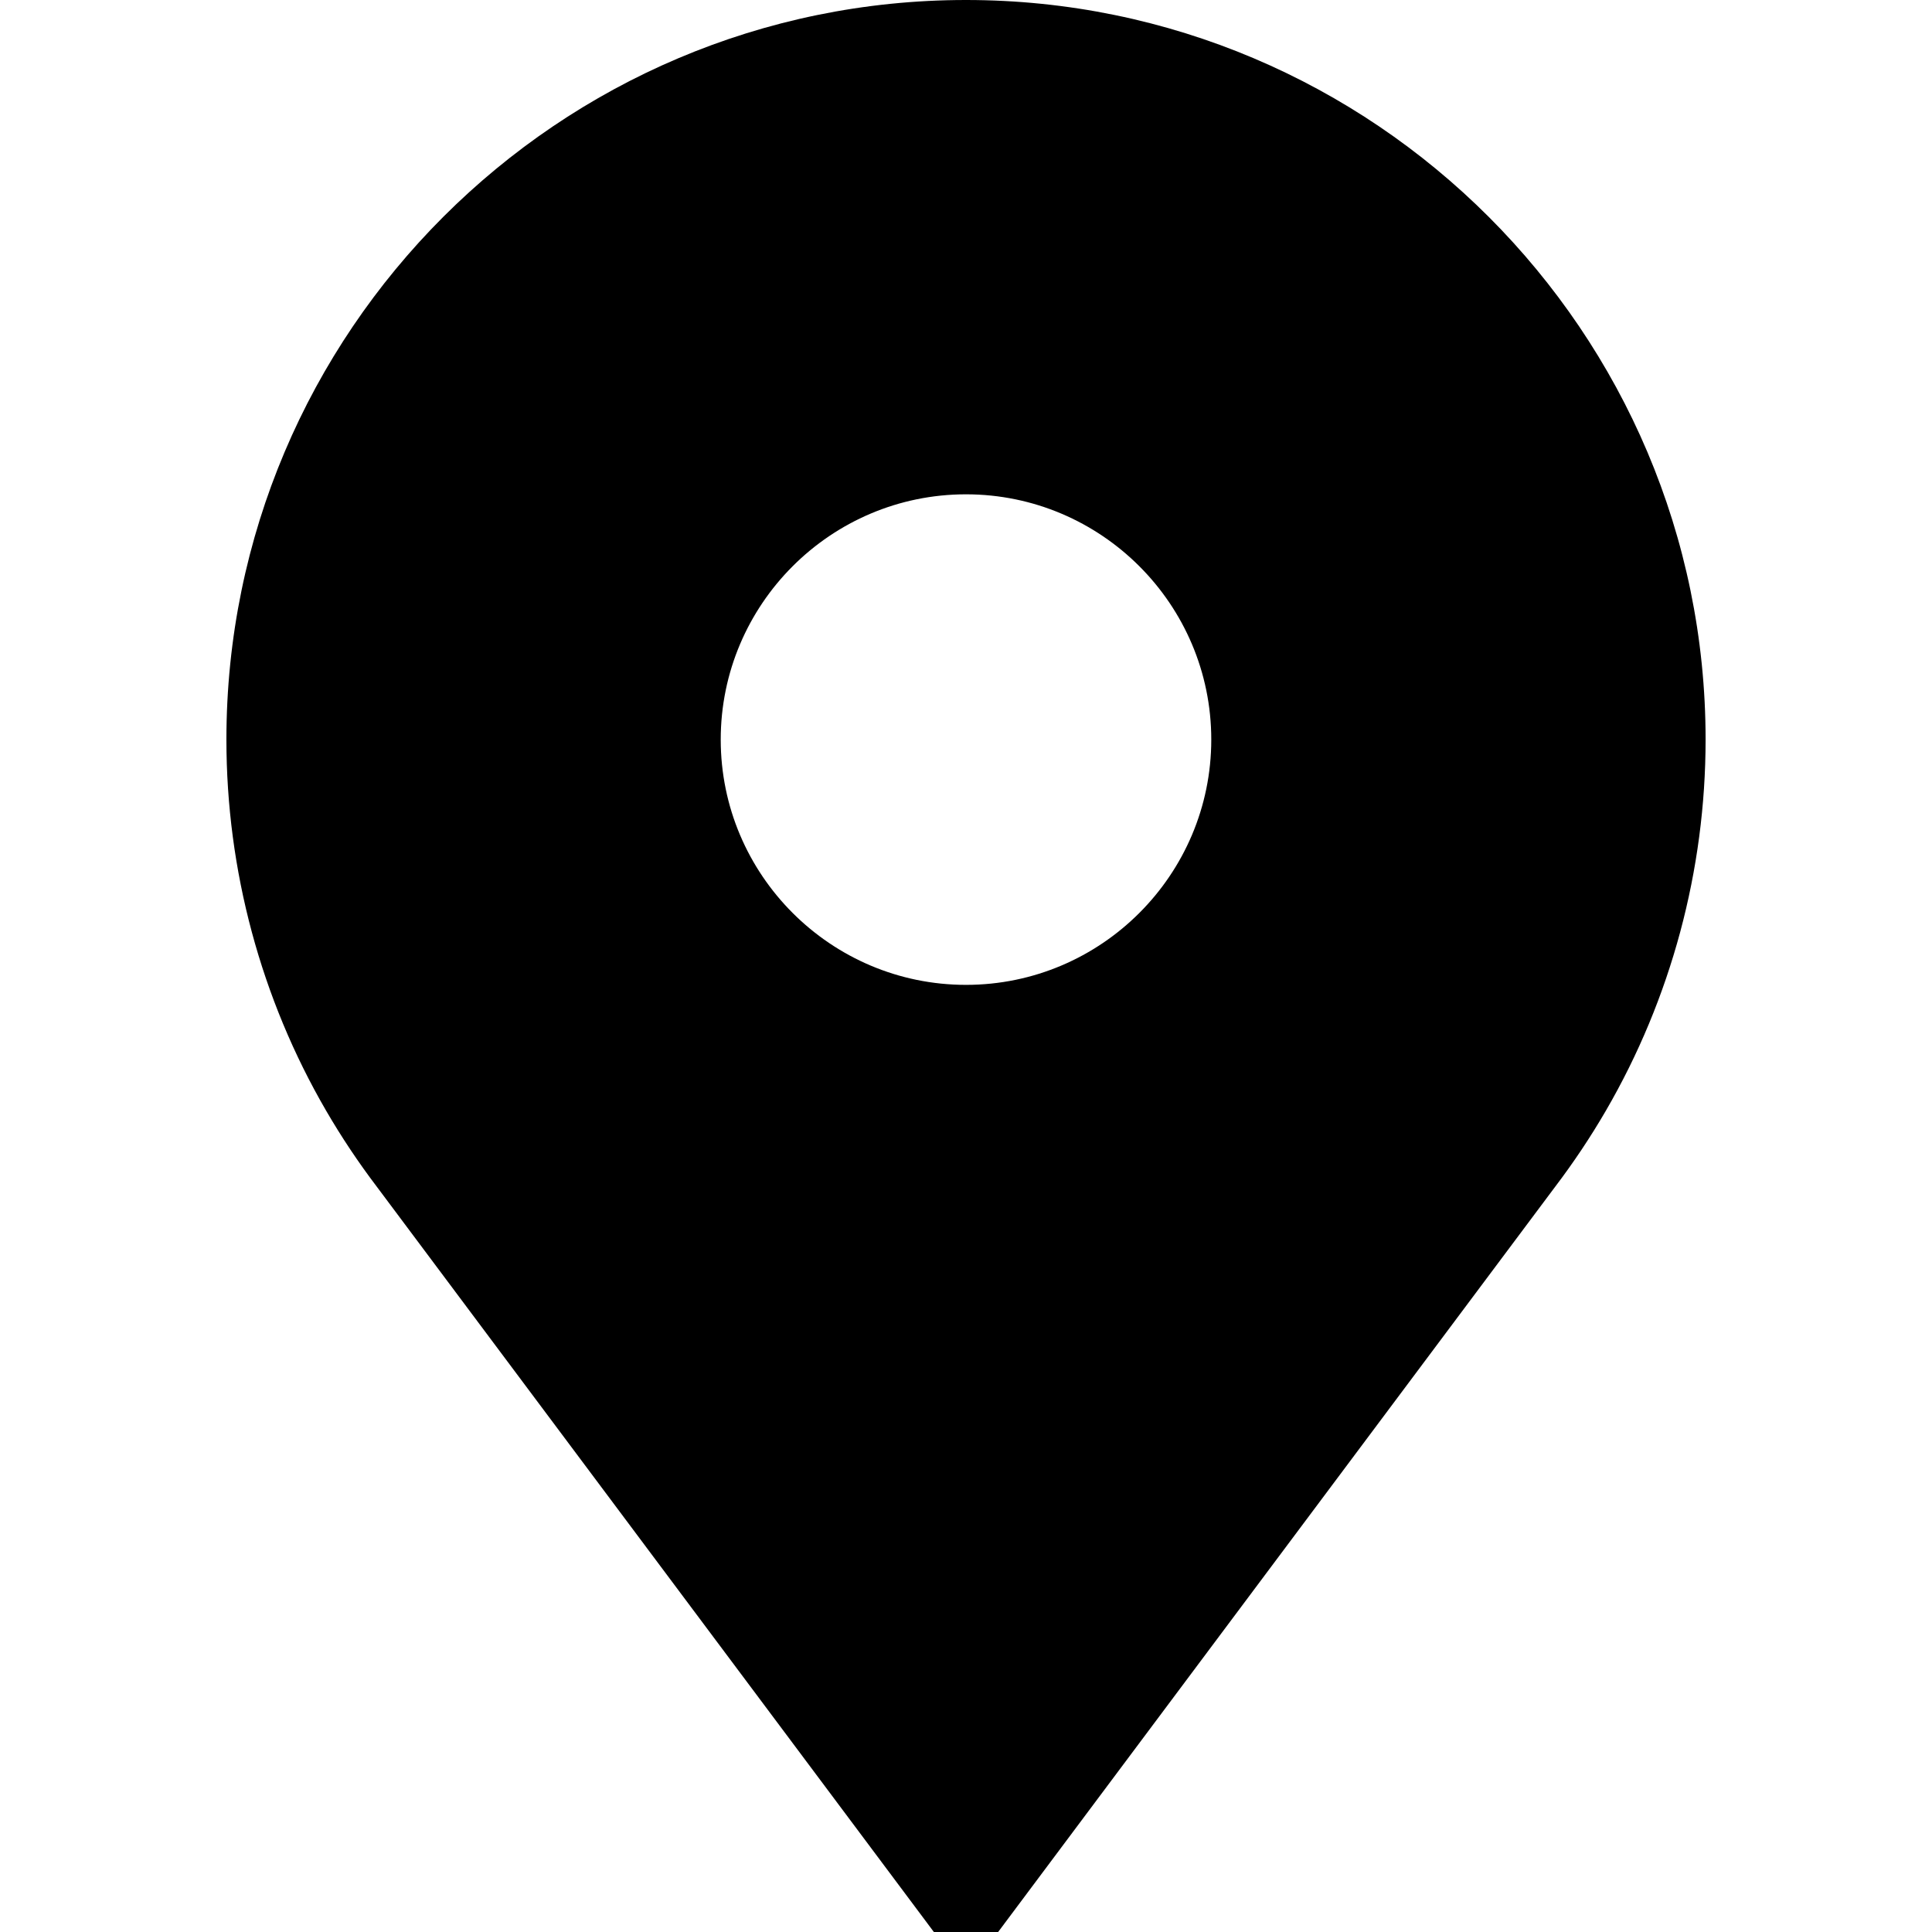
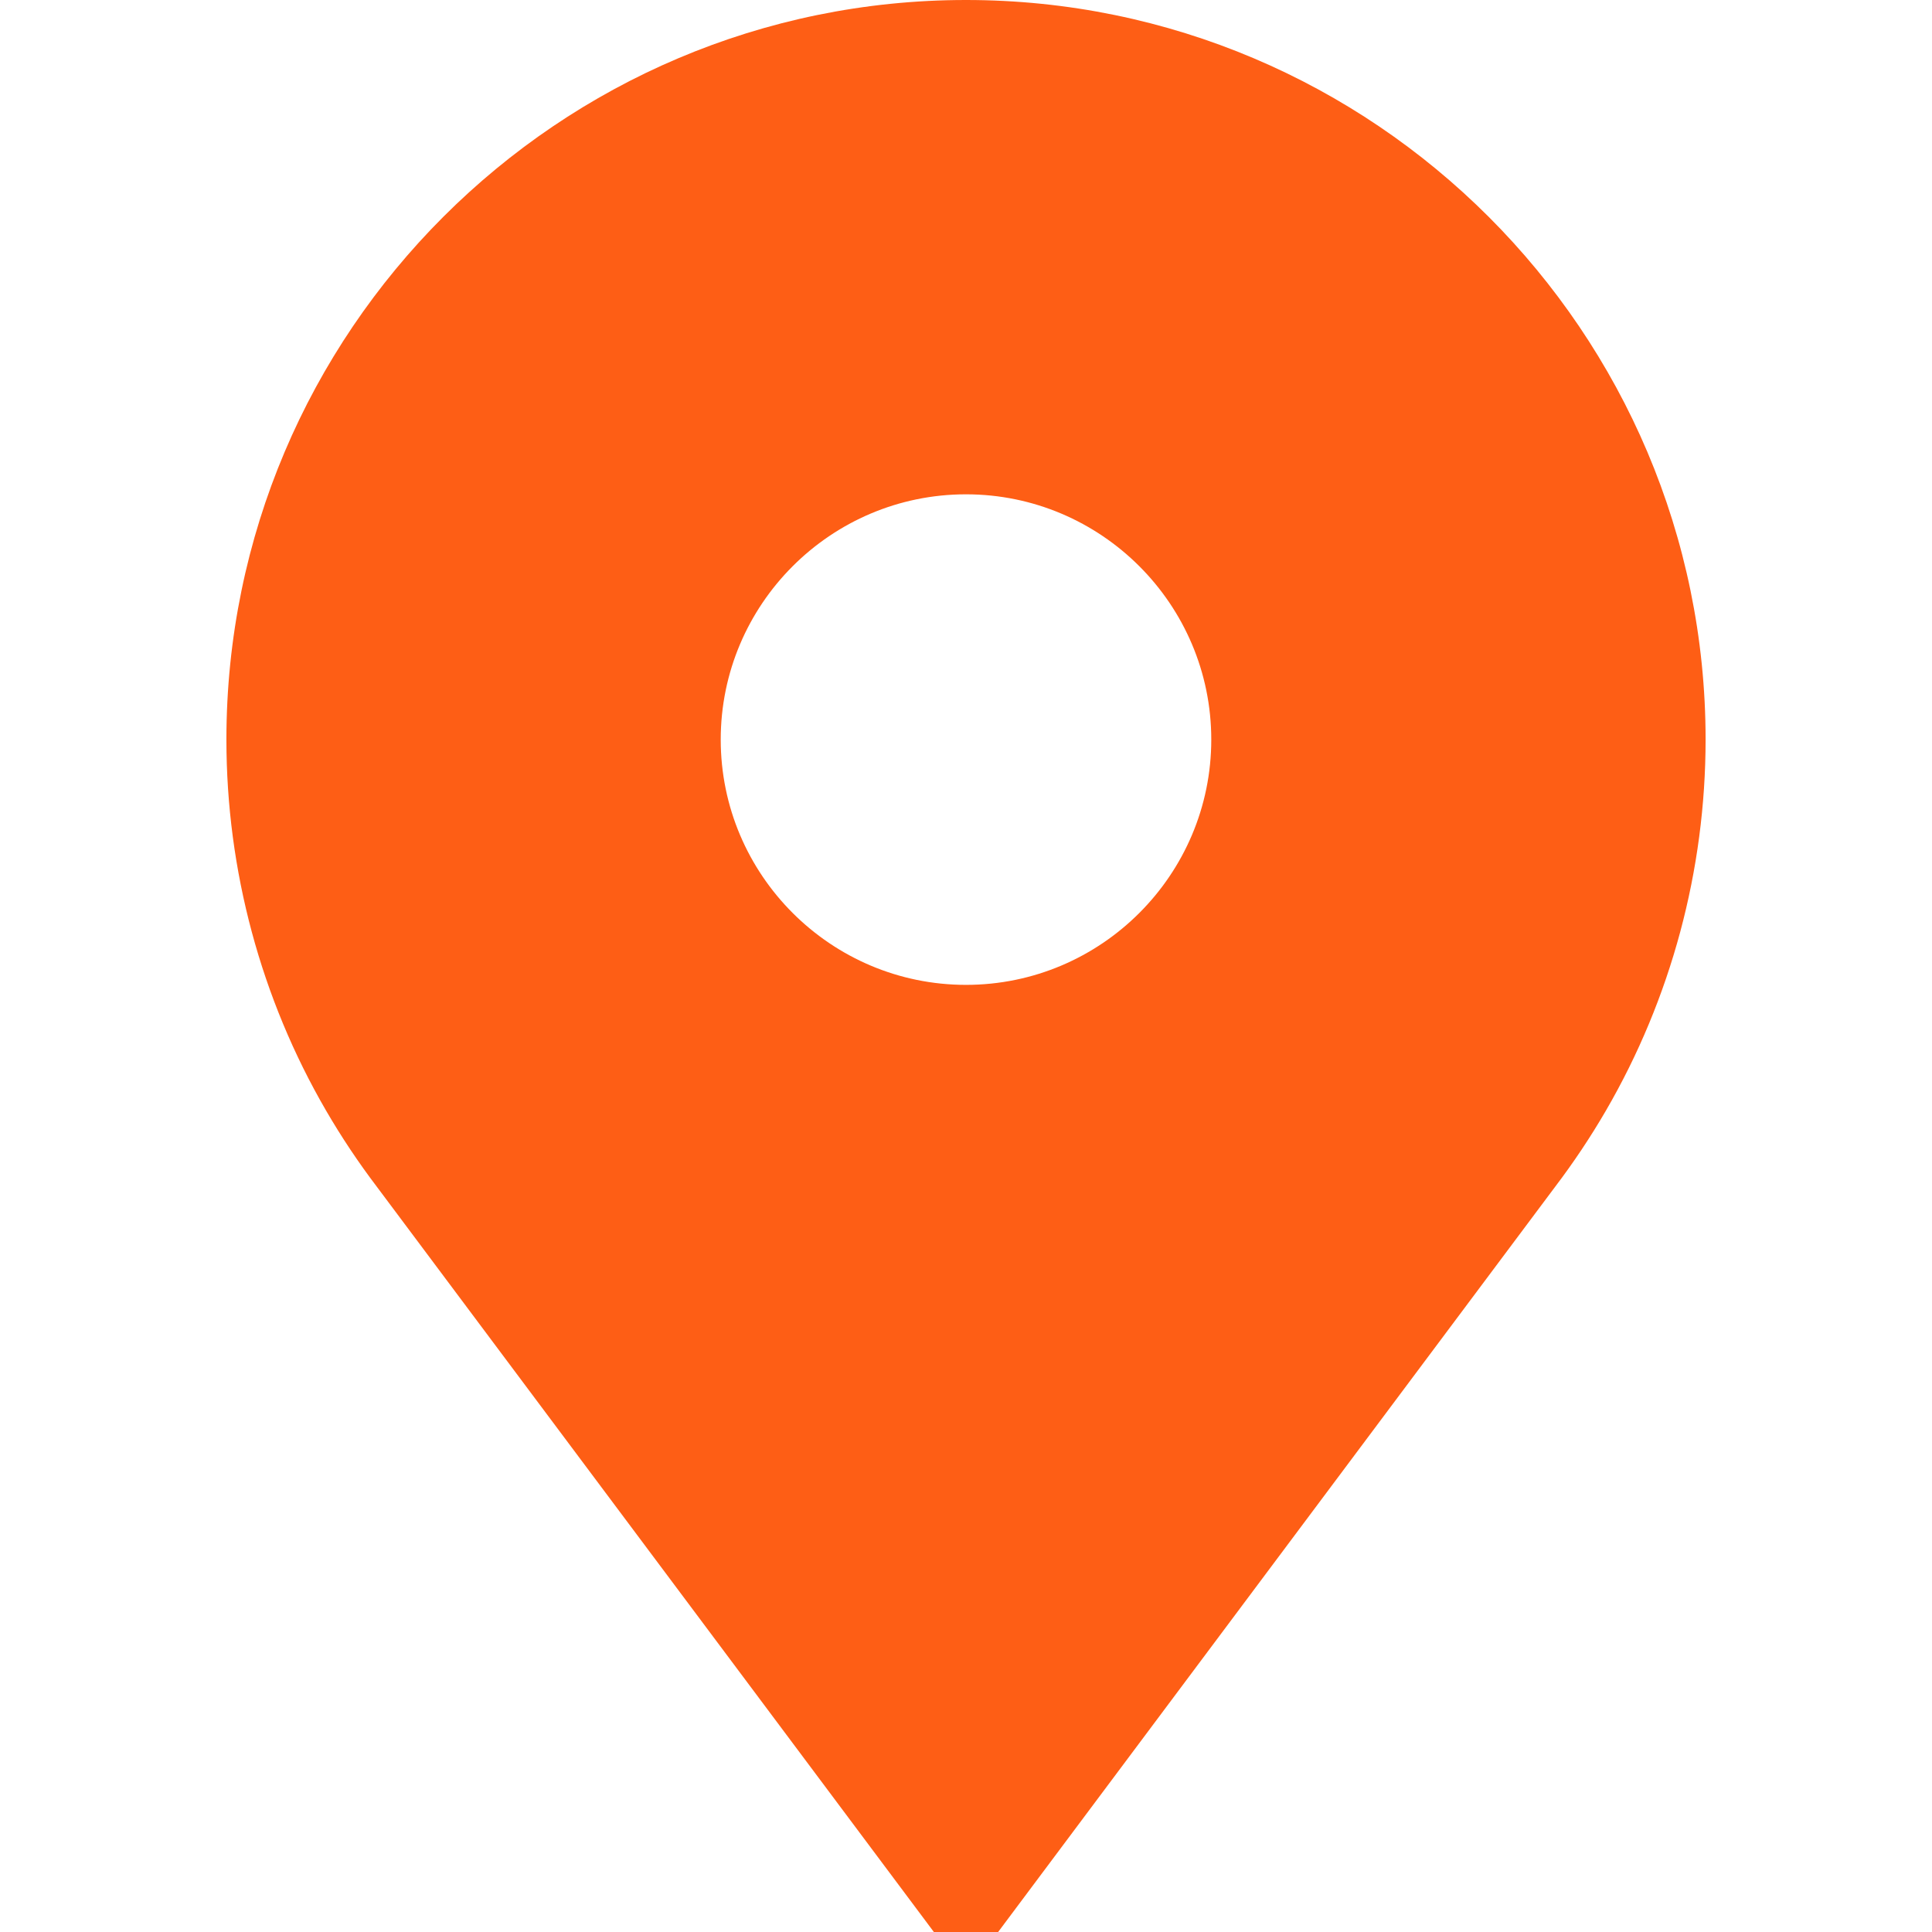
- <svg xmlns="http://www.w3.org/2000/svg" version="1.1" id="Layer_1" x="0px" y="0px" viewBox="0 0 512 512" style="enable-background:new 0 0 512 512;" xml:space="preserve">
+ <svg xmlns="http://www.w3.org/2000/svg" version="1.1" width="512" height="512" x="0" y="0" viewBox="0 0 512 512" style="enable-background:new 0 0 512 512" xml:space="preserve" class="">
  <g>
    <g>
-       <path d="M256,0C147.925,0,60,87.925,60,196c0,34.594,9.14,68.605,26.431,98.355c4.031,6.936,8.537,13.695,13.395,20.09    L247.484,512h17.031l147.659-197.554c4.857-6.396,9.363-13.154,13.395-20.09C442.86,264.605,452,230.594,452,196    C452,87.925,364.075,0,256,0z M256,261c-35.841,0-65-29.159-65-65s29.159-65,65-65s65,29.159,65,65S291.841,261,256,261z" />
+       <g>
+         <path d="M256,0C147.925,0,60,87.925,60,196c0,34.594,9.14,68.605,26.431,98.355c4.031,6.936,8.537,13.695,13.395,20.09    L247.484,512h17.031l147.659-197.554c4.857-6.396,9.363-13.154,13.395-20.09C442.86,264.605,452,230.594,452,196    C452,87.925,364.075,0,256,0z M256,261c-35.841,0-65-29.159-65-65s29.159-65,65-65s65,29.159,65,65S291.841,261,256,261z" fill="#fe5e15" data-original="#000000" class="" />
+       </g>
    </g>
+     <g>
+ </g>
+     <g>
+ </g>
+     <g>
+ </g>
+     <g>
+ </g>
+     <g>
+ </g>
+     <g>
+ </g>
+     <g>
+ </g>
+     <g>
+ </g>
+     <g>
+ </g>
+     <g>
+ </g>
+     <g>
+ </g>
+     <g>
+ </g>
+     <g>
+ </g>
+     <g>
+ </g>
+     <g>
+ </g>
  </g>
-   <g>
- </g>
-   <g>
- </g>
-   <g>
- </g>
-   <g>
- </g>
-   <g>
- </g>
-   <g>
- </g>
-   <g>
- </g>
-   <g>
- </g>
-   <g>
- </g>
-   <g>
- </g>
-   <g>
- </g>
-   <g>
- </g>
-   <g>
- </g>
-   <g>
- </g>
-   <g>
- </g>
</svg>
